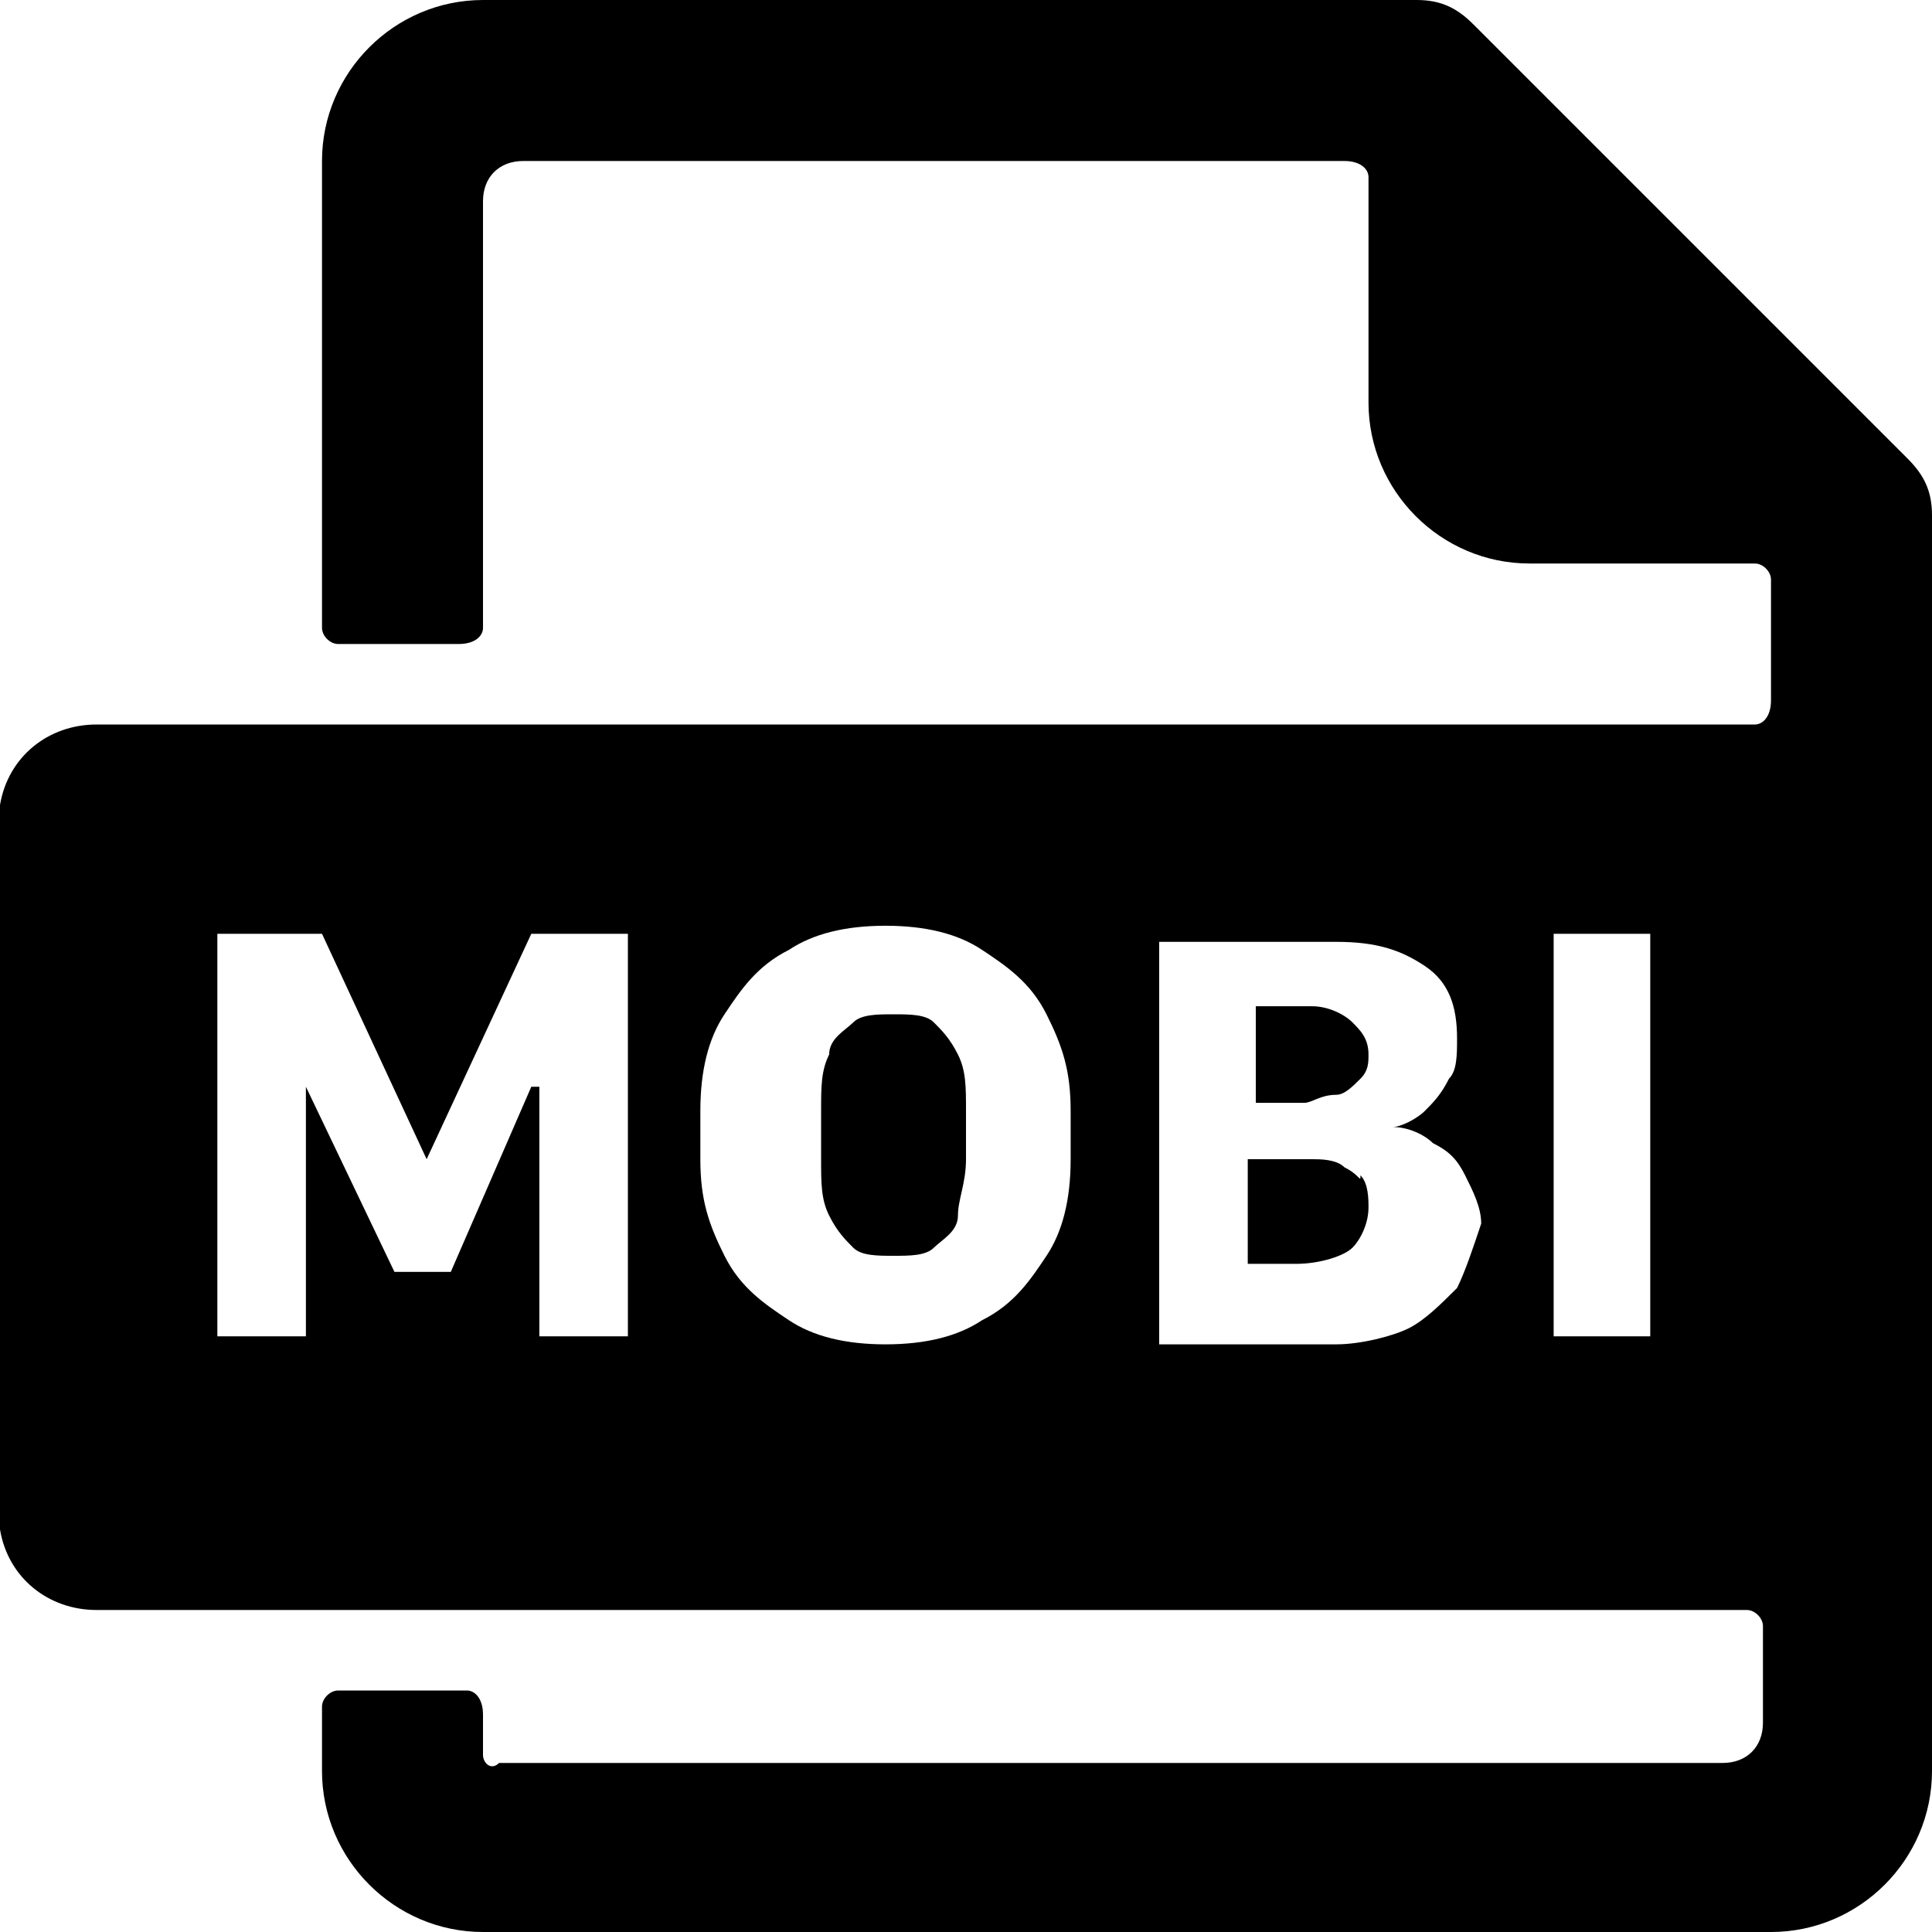
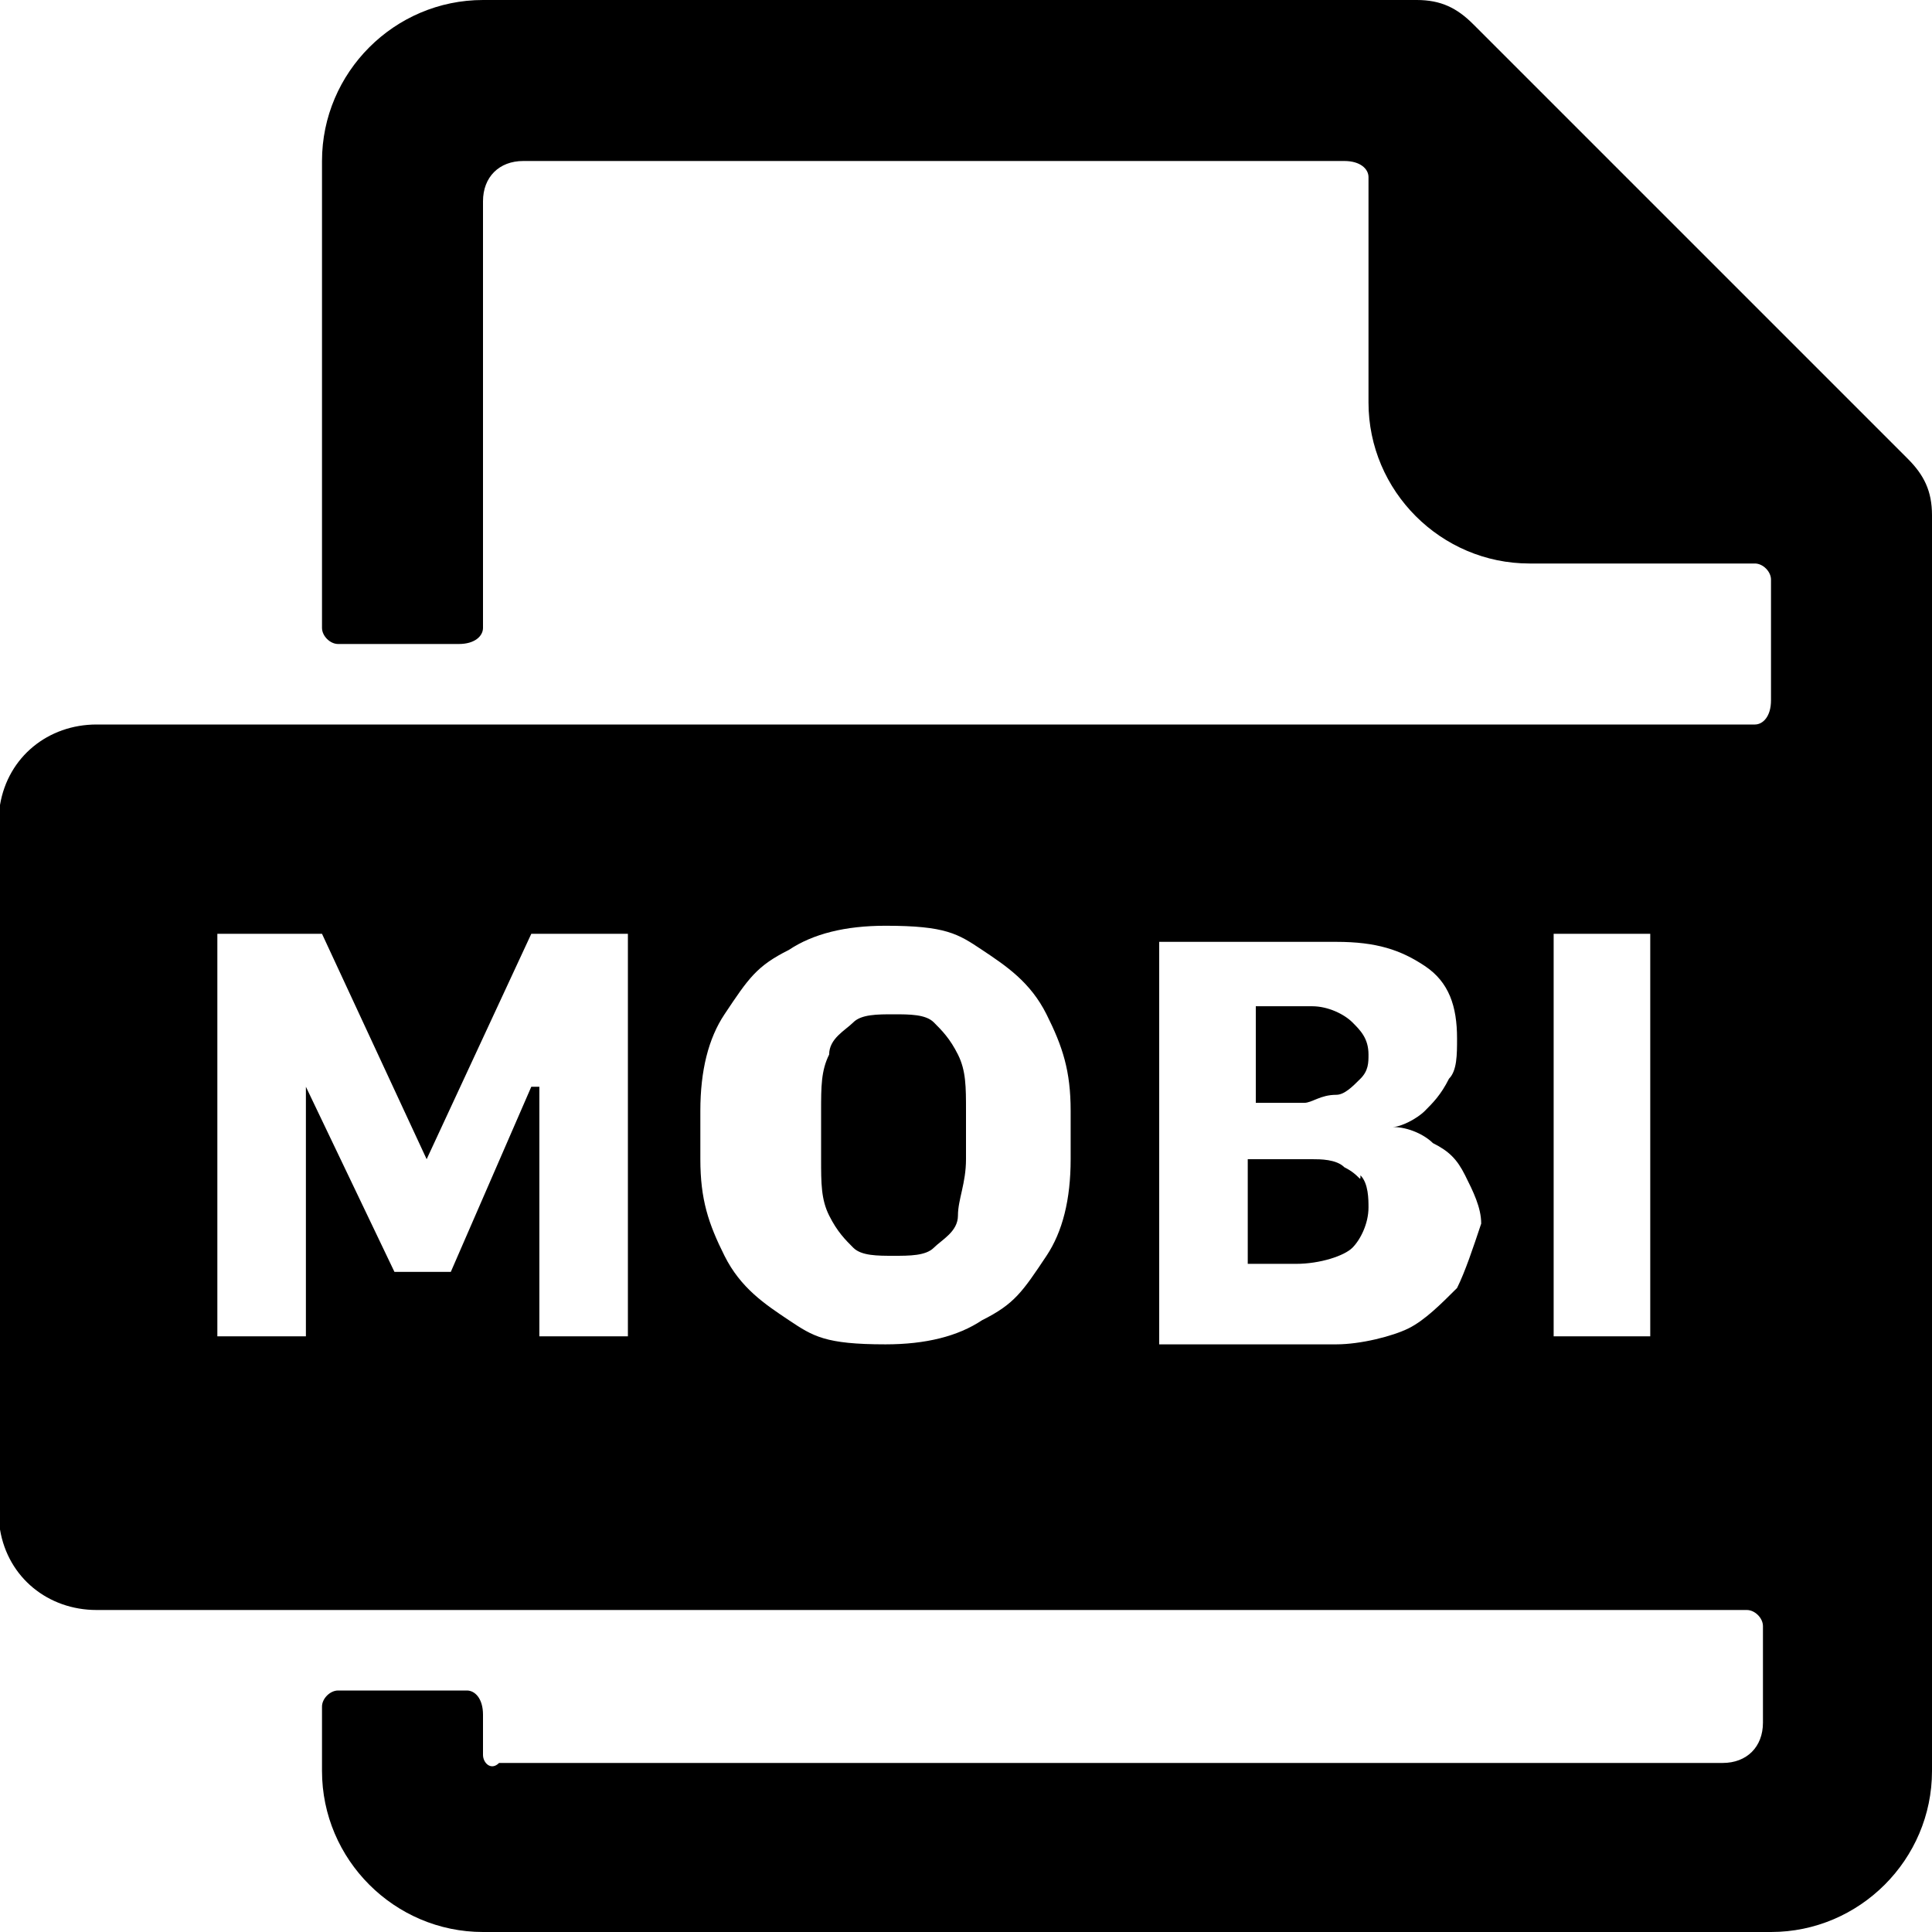
- <svg xmlns="http://www.w3.org/2000/svg" enable-background="new 0 0 24 24" viewBox="0 0 24 24">
-   <path d="m16.6 13.6c.1 0 .2-.1.3-.2s.1-.2.1-.3c0-.2-.1-.3-.2-.4s-.3-.2-.5-.2h-.7v1.2h.6c.1 0 .2-.1.4-.1z" />
-   <path d="m16.7 14.5c-.1-.1-.3-.1-.4-.1h-.8v1.3h.6c.3 0 .6-.1.7-.2s.2-.3.2-.5c0-.1 0-.3-.1-.4 0 .1 0-0-.2-.1z" />
-   <path d="m11.6 12.7c-.1-.1-.3-.1-.5-.1s-.4 0-.5.1-.3.2-.3.4c-.1.2-.1.4-.1.7v.6c0 .3 0 .5.1.7s.2.3.3.4.3.1.5.1.4 0 .5-.1.3-.2.3-.4.1-.4.1-.7v-.6c0-.3 0-.5-.1-.7s-.2-.3-.3-.4z" />
-   <path d="m23.7 5.7-5.4-5.4c-.2-.2-.4-.3-.7-.3h-11.6c-1.1 0-2 .9-2 2v5.8c0 .1.1.2.2.2h1.5c.2 0 .3-.1.3-.2v-5.3c0-.3.2-.5.5-.5h10.2c.2 0 .3.1.3.2v2.8c0 1.1.9 2 2 2h2.8c.1 0 .2.1.2.2v1.5c0 .2-.1.3-.2.3h-20.6c-.6 0-1.1.4-1.2 1v9c.1.6.6 1 1.2 1h20.5c.1 0 .2.1.2.2v1.2c0 .3-.2.5-.5.5h-15.2c-.1.1-.2 0-.2-.1v-.5c0-.2-.1-.3-.2-.3h-1.6c-.1 0-.2.1-.2.2v.8c0 1.1.9 2 2 2h16c1.1 0 2-.9 2-2v-15.6c0-.3-.1-.5-.3-.7zm-15.9 10.9h-1.1v-3.1h-.1l-1 2.3h-.7l-1.1-2.3v3.1h-1.1v-5h1.3l1.3 2.8 1.3-2.8h1.2zm5.5-2.2c0 .5-.1.9-.3 1.2s-.4.6-.8.8c-.3.2-.7.3-1.2.3s-.9-.1-1.2-.3-.6-.4-.8-.8-.3-.7-.3-1.2v-.6c0-.5.1-.9.3-1.2s.4-.6.8-.8c.3-.2.7-.3 1.2-.3s.9.1 1.2.3.6.4.8.8.3.7.3 1.2zm4.8 1.6c-.2.2-.4.4-.6.5s-.6.2-.9.2h-2.2v-5h2.2c.5 0 .8.1 1.1.3s.4.5.4.9c0 .2 0 .4-.1.5-.1.2-.2.3-.3.4s-.3.2-.4.2c.2 0 .4.1.5.2.2.1.3.2.4.4s.2.4.2.6c-.1.3-.2.6-.3.8zm2.4.6h-1.2v-5h1.2z" />
+ <svg xmlns="http://www.w3.org/2000/svg" viewBox="0 0 24 24">
+   <path d="M16.6 13.6c.1 0 .2-.1.3-.2s.1-.2.1-.3c0-.2-.1-.3-.2-.4s-.3-.2-.5-.2h-.7v1.2h.6c.1 0 .2-.1.4-.1M16.7 14.5c-.1-.1-.3-.1-.4-.1h-.8v1.3h.6c.3 0 .6-.1.7-.2s.2-.3.2-.5c0-.1 0-.3-.1-.4 0 .1 0 0-.2-.1M11.6 12.7c-.1-.1-.3-.1-.5-.1s-.4 0-.5.1-.3.2-.3.4c-.1.2-.1.4-.1.7v.6c0 .3 0 .5.1.7s.2.3.3.4.3.1.5.1.4 0 .5-.1.3-.2.3-.4.1-.4.1-.7v-.6c0-.3 0-.5-.1-.7s-.2-.3-.3-.4" />
+   <path d="M23.7 5.7 18.3.3c-.2-.2-.4-.3-.7-.3H6C4.9 0 4 .9 4 2v5.8c0 .1.1.2.2.2h1.5c.2 0 .3-.1.3-.2V2.5c0-.3.2-.5.5-.5h10.2c.2 0 .3.1.3.2V5c0 1.1.9 2 2 2h2.8c.1 0 .2.1.2.2v1.5c0 .2-.1.3-.2.3H1.2C.6 9 .1 9.4 0 10v9c.1.6.6 1 1.2 1h20.5c.1 0 .2.1.2.2v1.2c0 .3-.2.5-.5.5H6.2c-.1.1-.2 0-.2-.1v-.5c0-.2-.1-.3-.2-.3H4.2c-.1 0-.2.1-.2.2v.8c0 1.1.9 2 2 2h16c1.1 0 2-.9 2-2V6.4c0-.3-.1-.5-.3-.7M7.8 16.6H6.7v-3.1h-.1l-1 2.3h-.7l-1.1-2.3v3.1H2.7v-5H4l1.3 2.8 1.3-2.8h1.2zm5.5-2.2q0 .75-.3 1.2c-.3.45-.4.6-.8.8q-.45.3-1.2.3c-.75 0-.9-.1-1.2-.3s-.6-.4-.8-.8-.3-.7-.3-1.2v-.6q0-.75.3-1.2c.3-.45.4-.6.8-.8q.45-.3 1.2-.3c.75 0 .9.1 1.2.3s.6.4.8.8.3.7.3 1.2zm4.8 1.6c-.2.2-.4.4-.6.5s-.6.2-.9.2h-2.2v-5h2.2c.5 0 .8.1 1.1.3s.4.5.4.9c0 .2 0 .4-.1.5-.1.2-.2.3-.3.4s-.3.2-.4.2c.2 0 .4.1.5.2.2.1.3.2.4.4s.2.4.2.6c-.1.3-.2.6-.3.8m2.4.6h-1.2v-5h1.2z" />
</svg>
